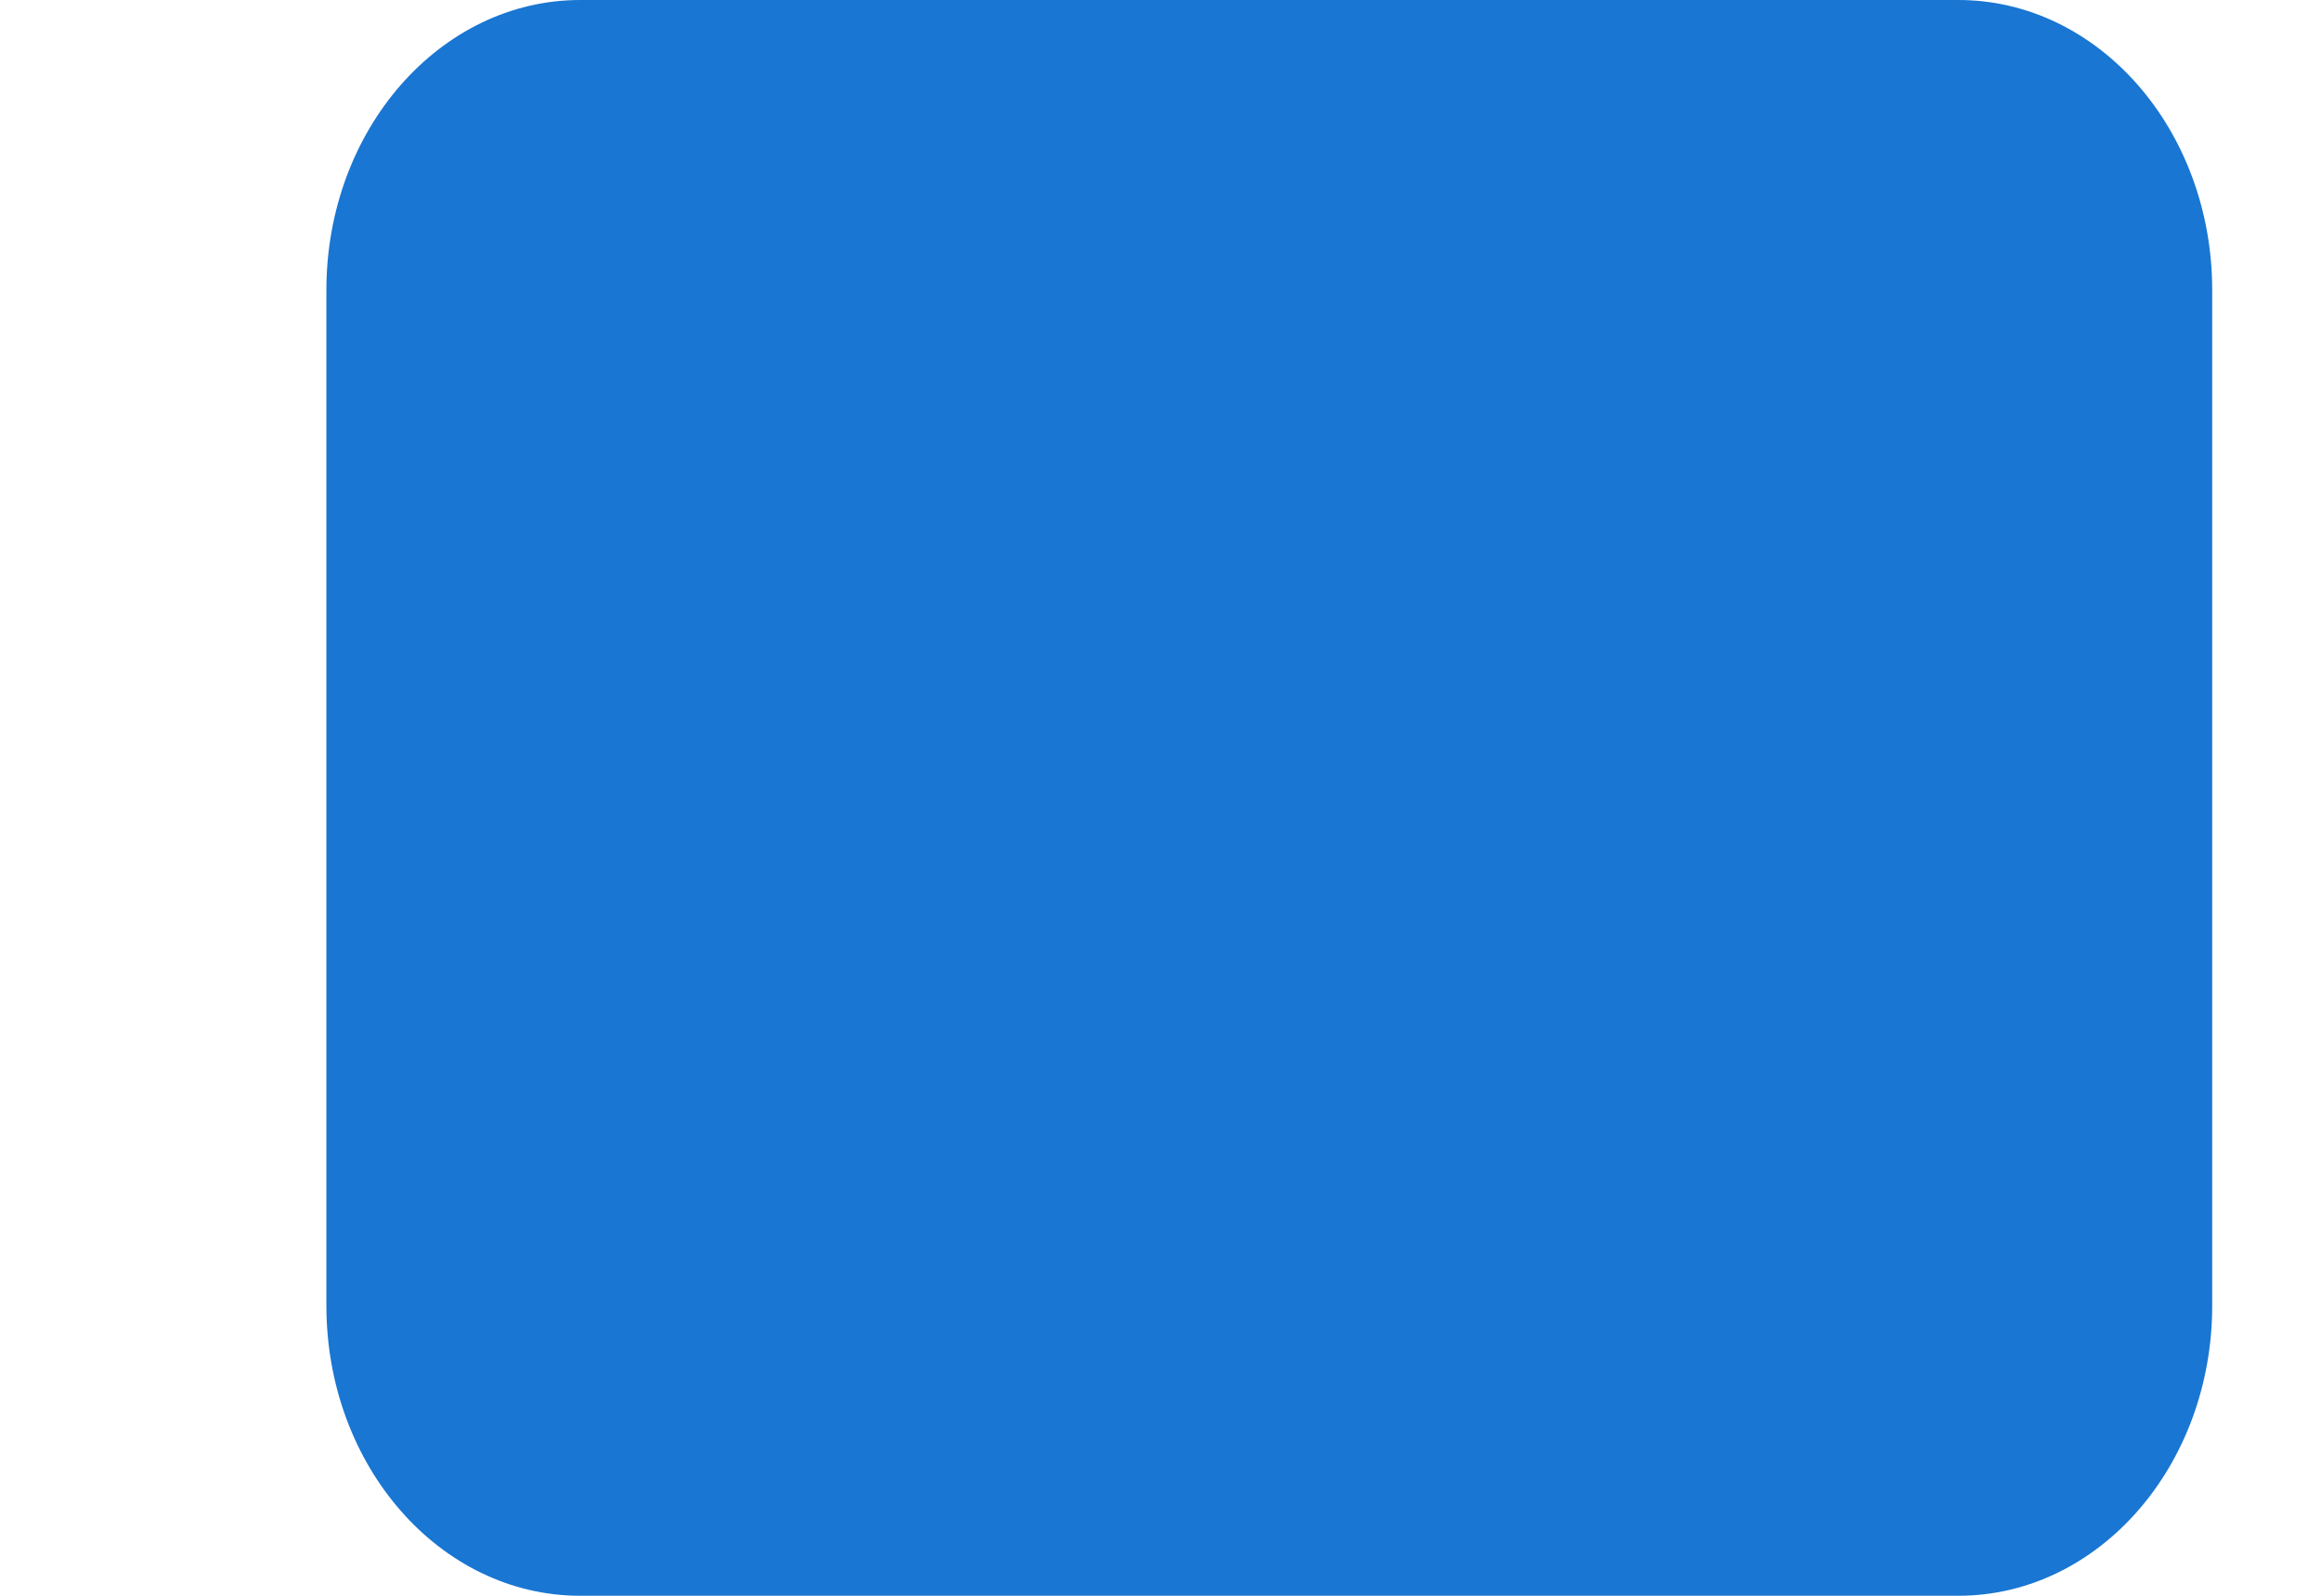
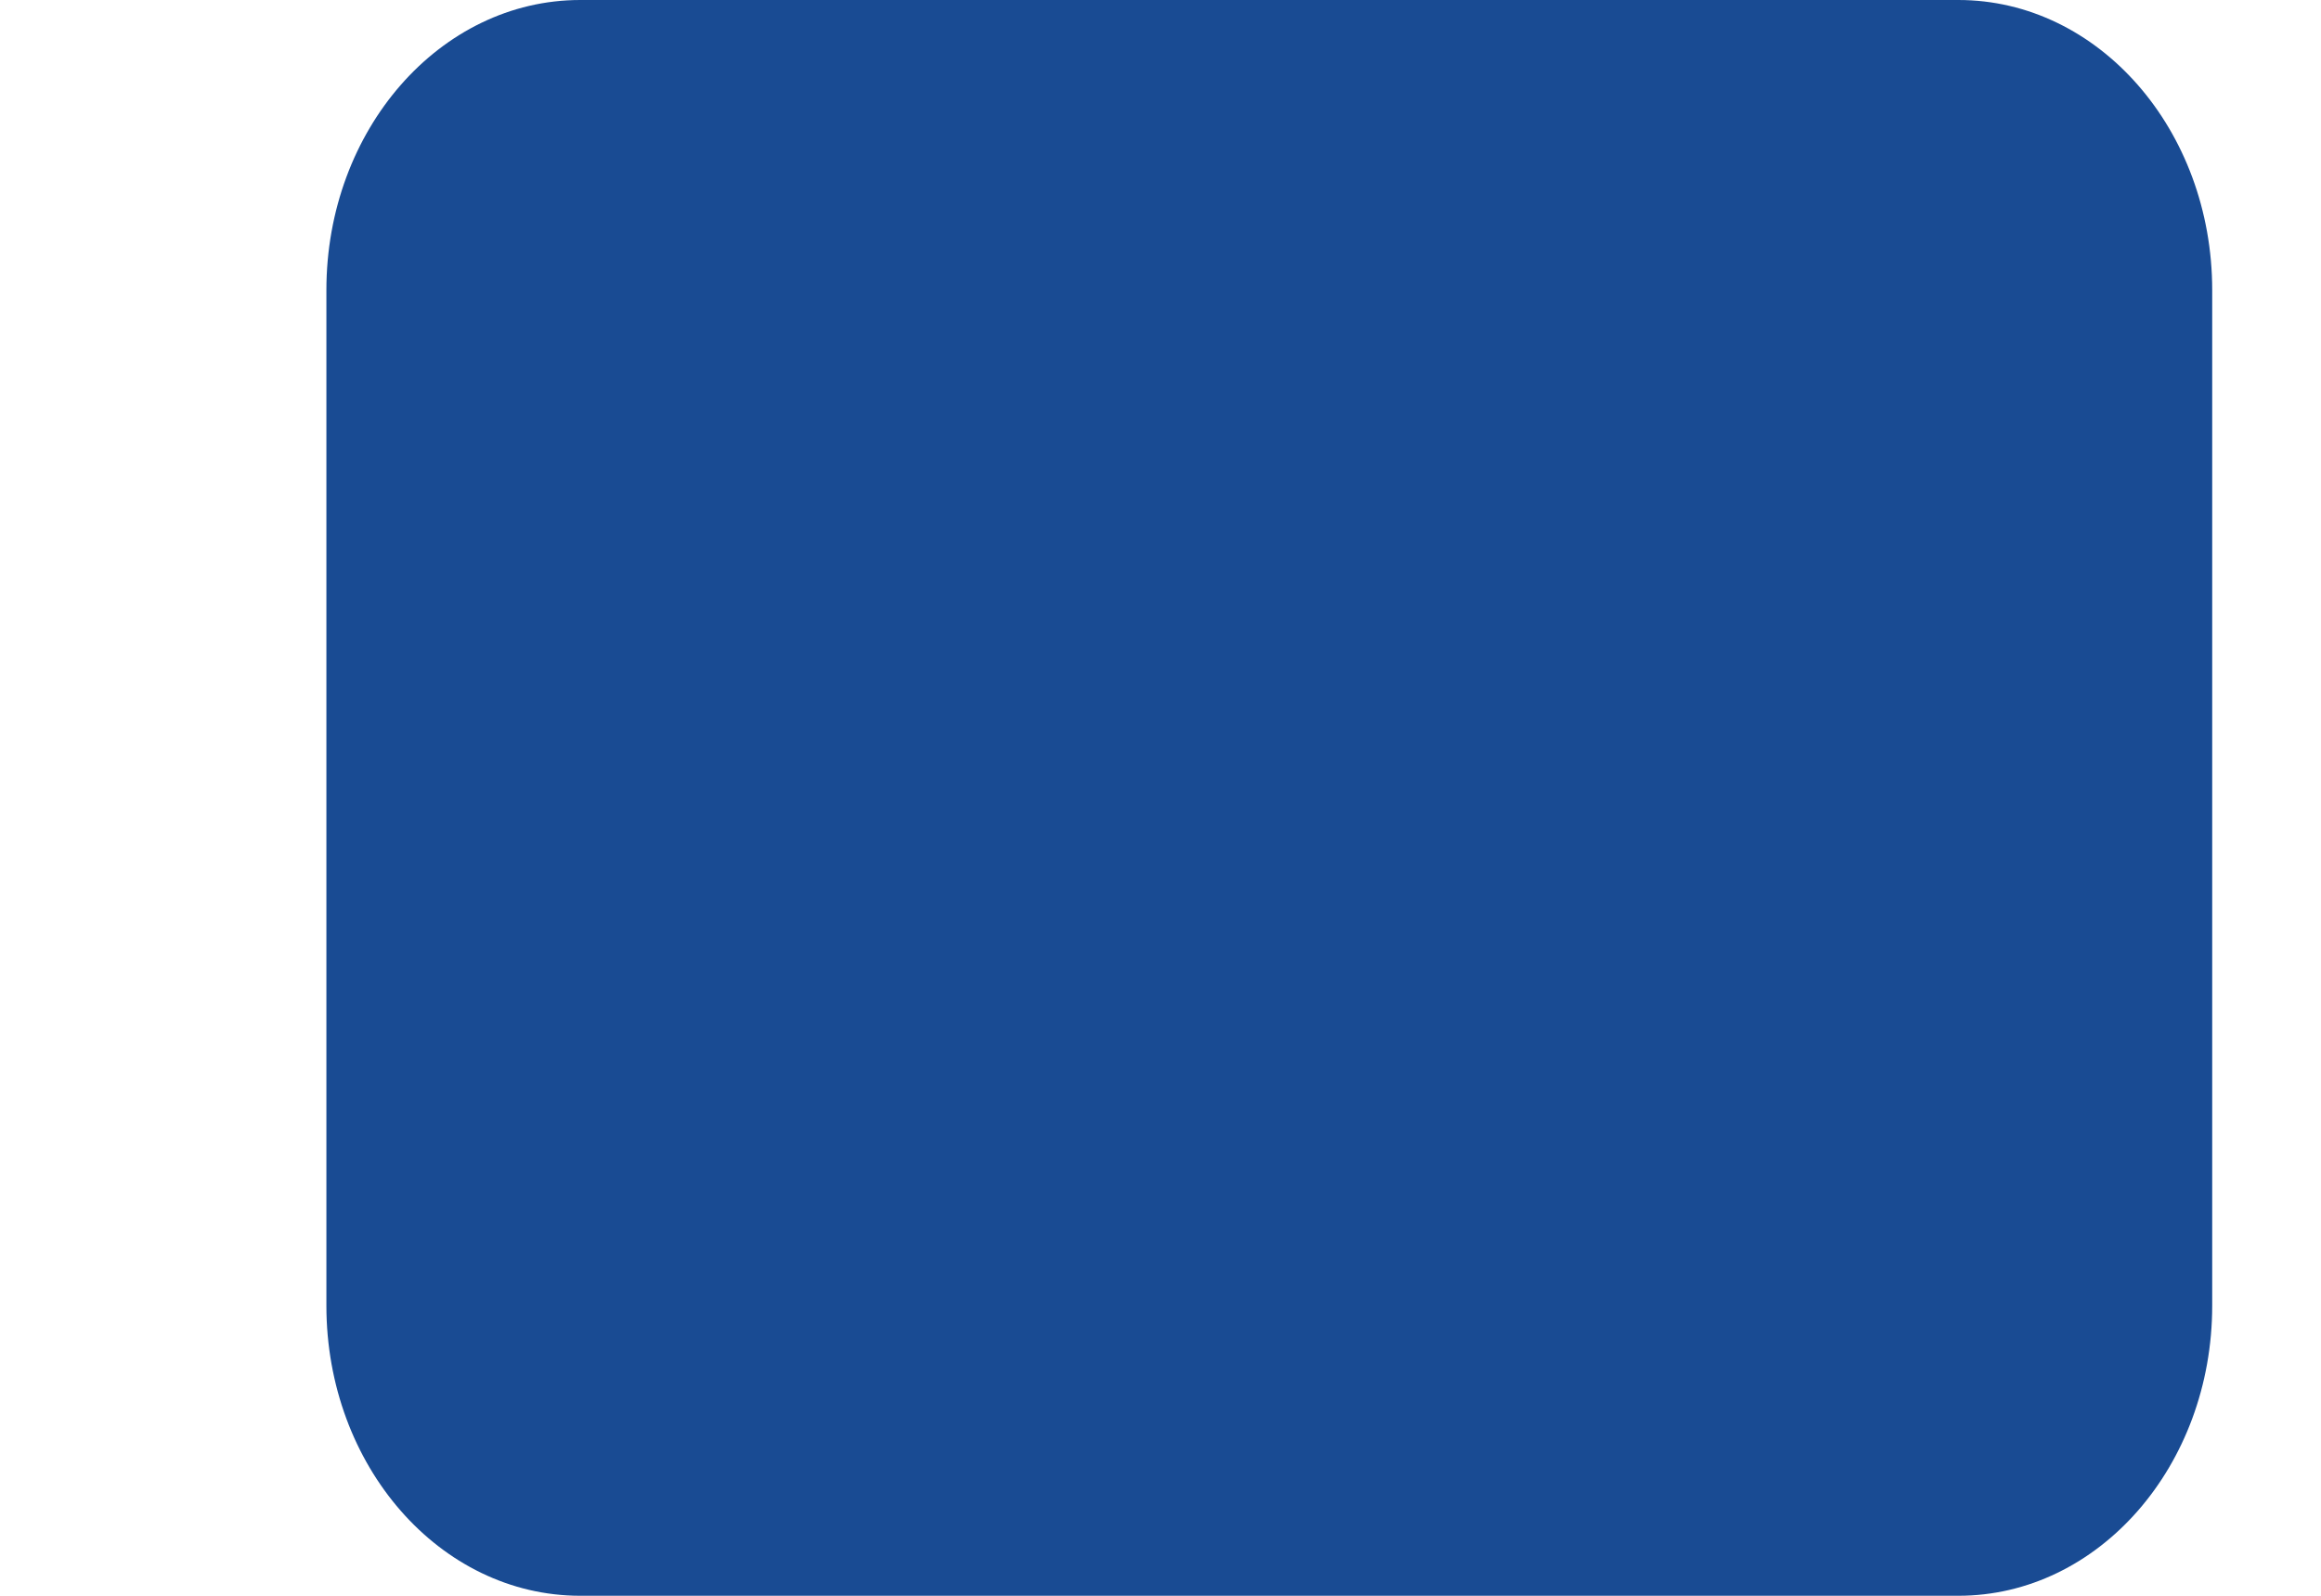
<svg xmlns="http://www.w3.org/2000/svg" id="svg2" version="1.1" width="64" height="44" viewBox="0 0 64 44">
  <defs id="defs6" />
-   <rect style="opacity:1;fill:#1976D2;fill-opacity:1;stroke:none;stroke-width:1;stroke-linecap:butt;stroke-linejoin:miter;stroke-miterlimit:4;stroke-dasharray:none;stroke-dashoffset:0;stroke-opacity:1" id="rect4140" width="52" height="44" x="9" y="0" rx="7" ry="8" />
+   <rect style="opacity:1;fill:#194B93;fill-opacity:1;stroke:none;stroke-width:1;stroke-linecap:butt;stroke-linejoin:miter;stroke-miterlimit:4;stroke-dasharray:none;stroke-dashoffset:0;stroke-opacity:1" id="rect4140" width="52" height="44" x="9" y="0" rx="7" ry="8" />
</svg>
